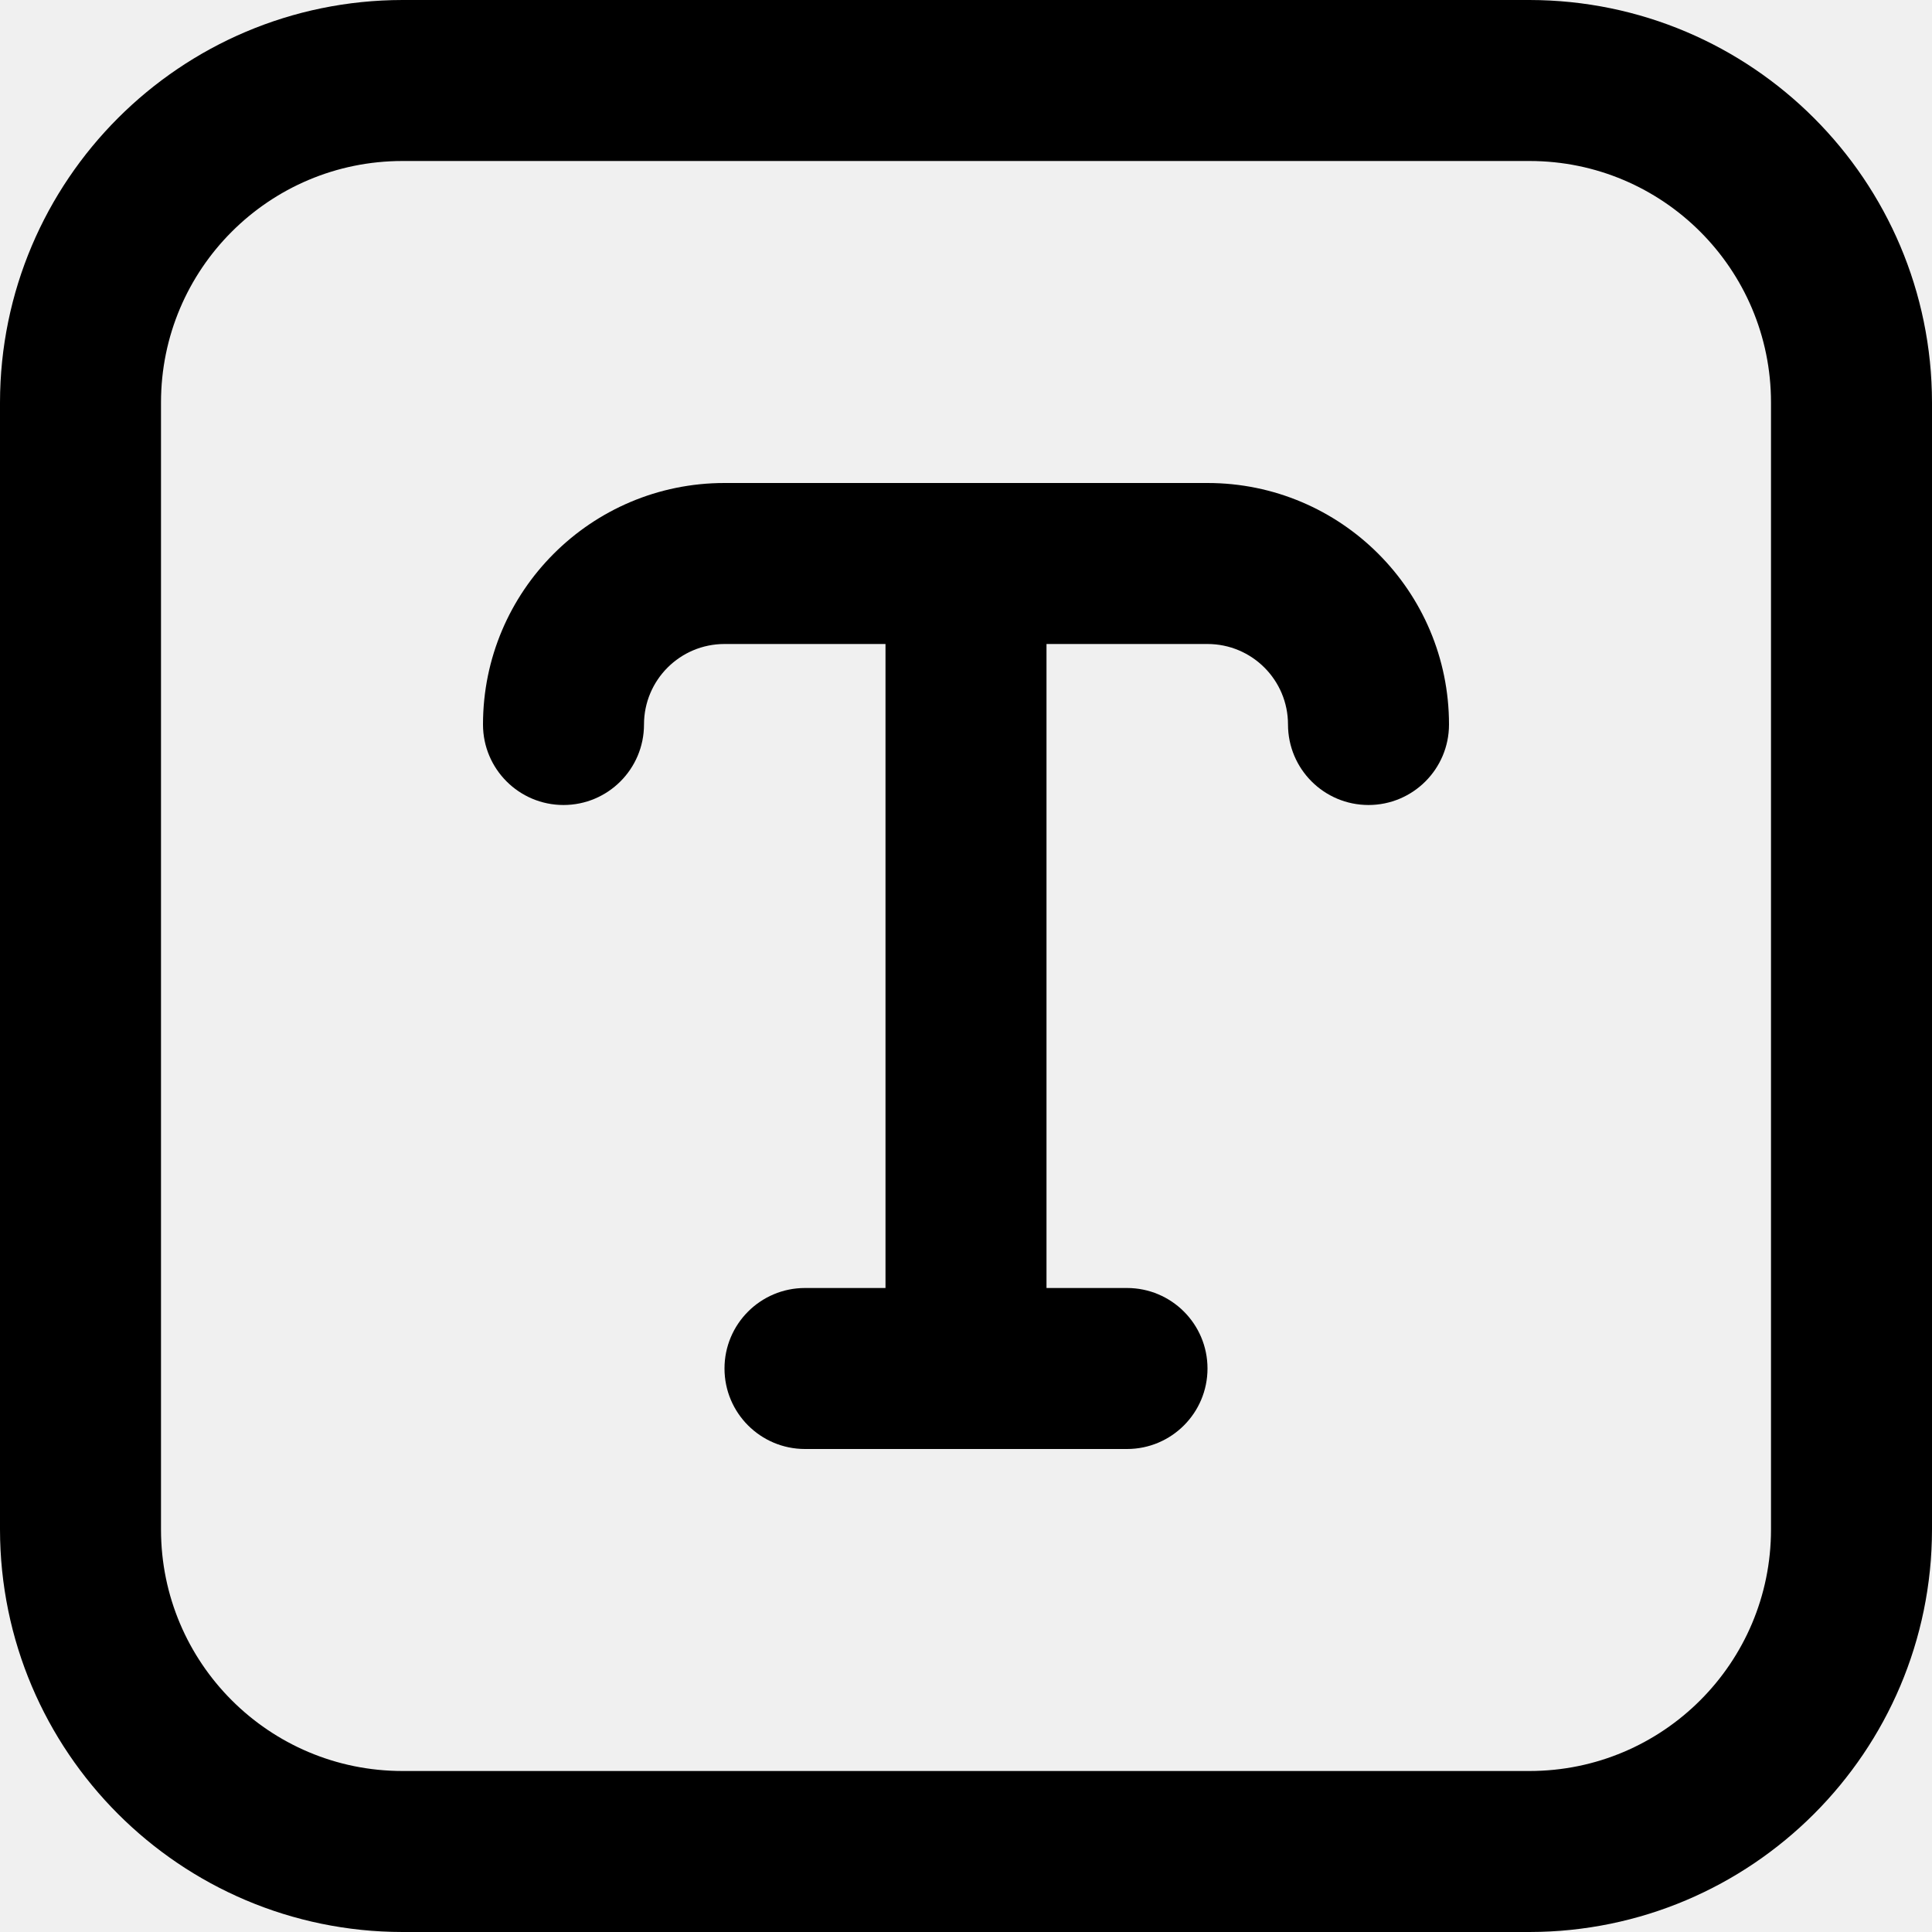
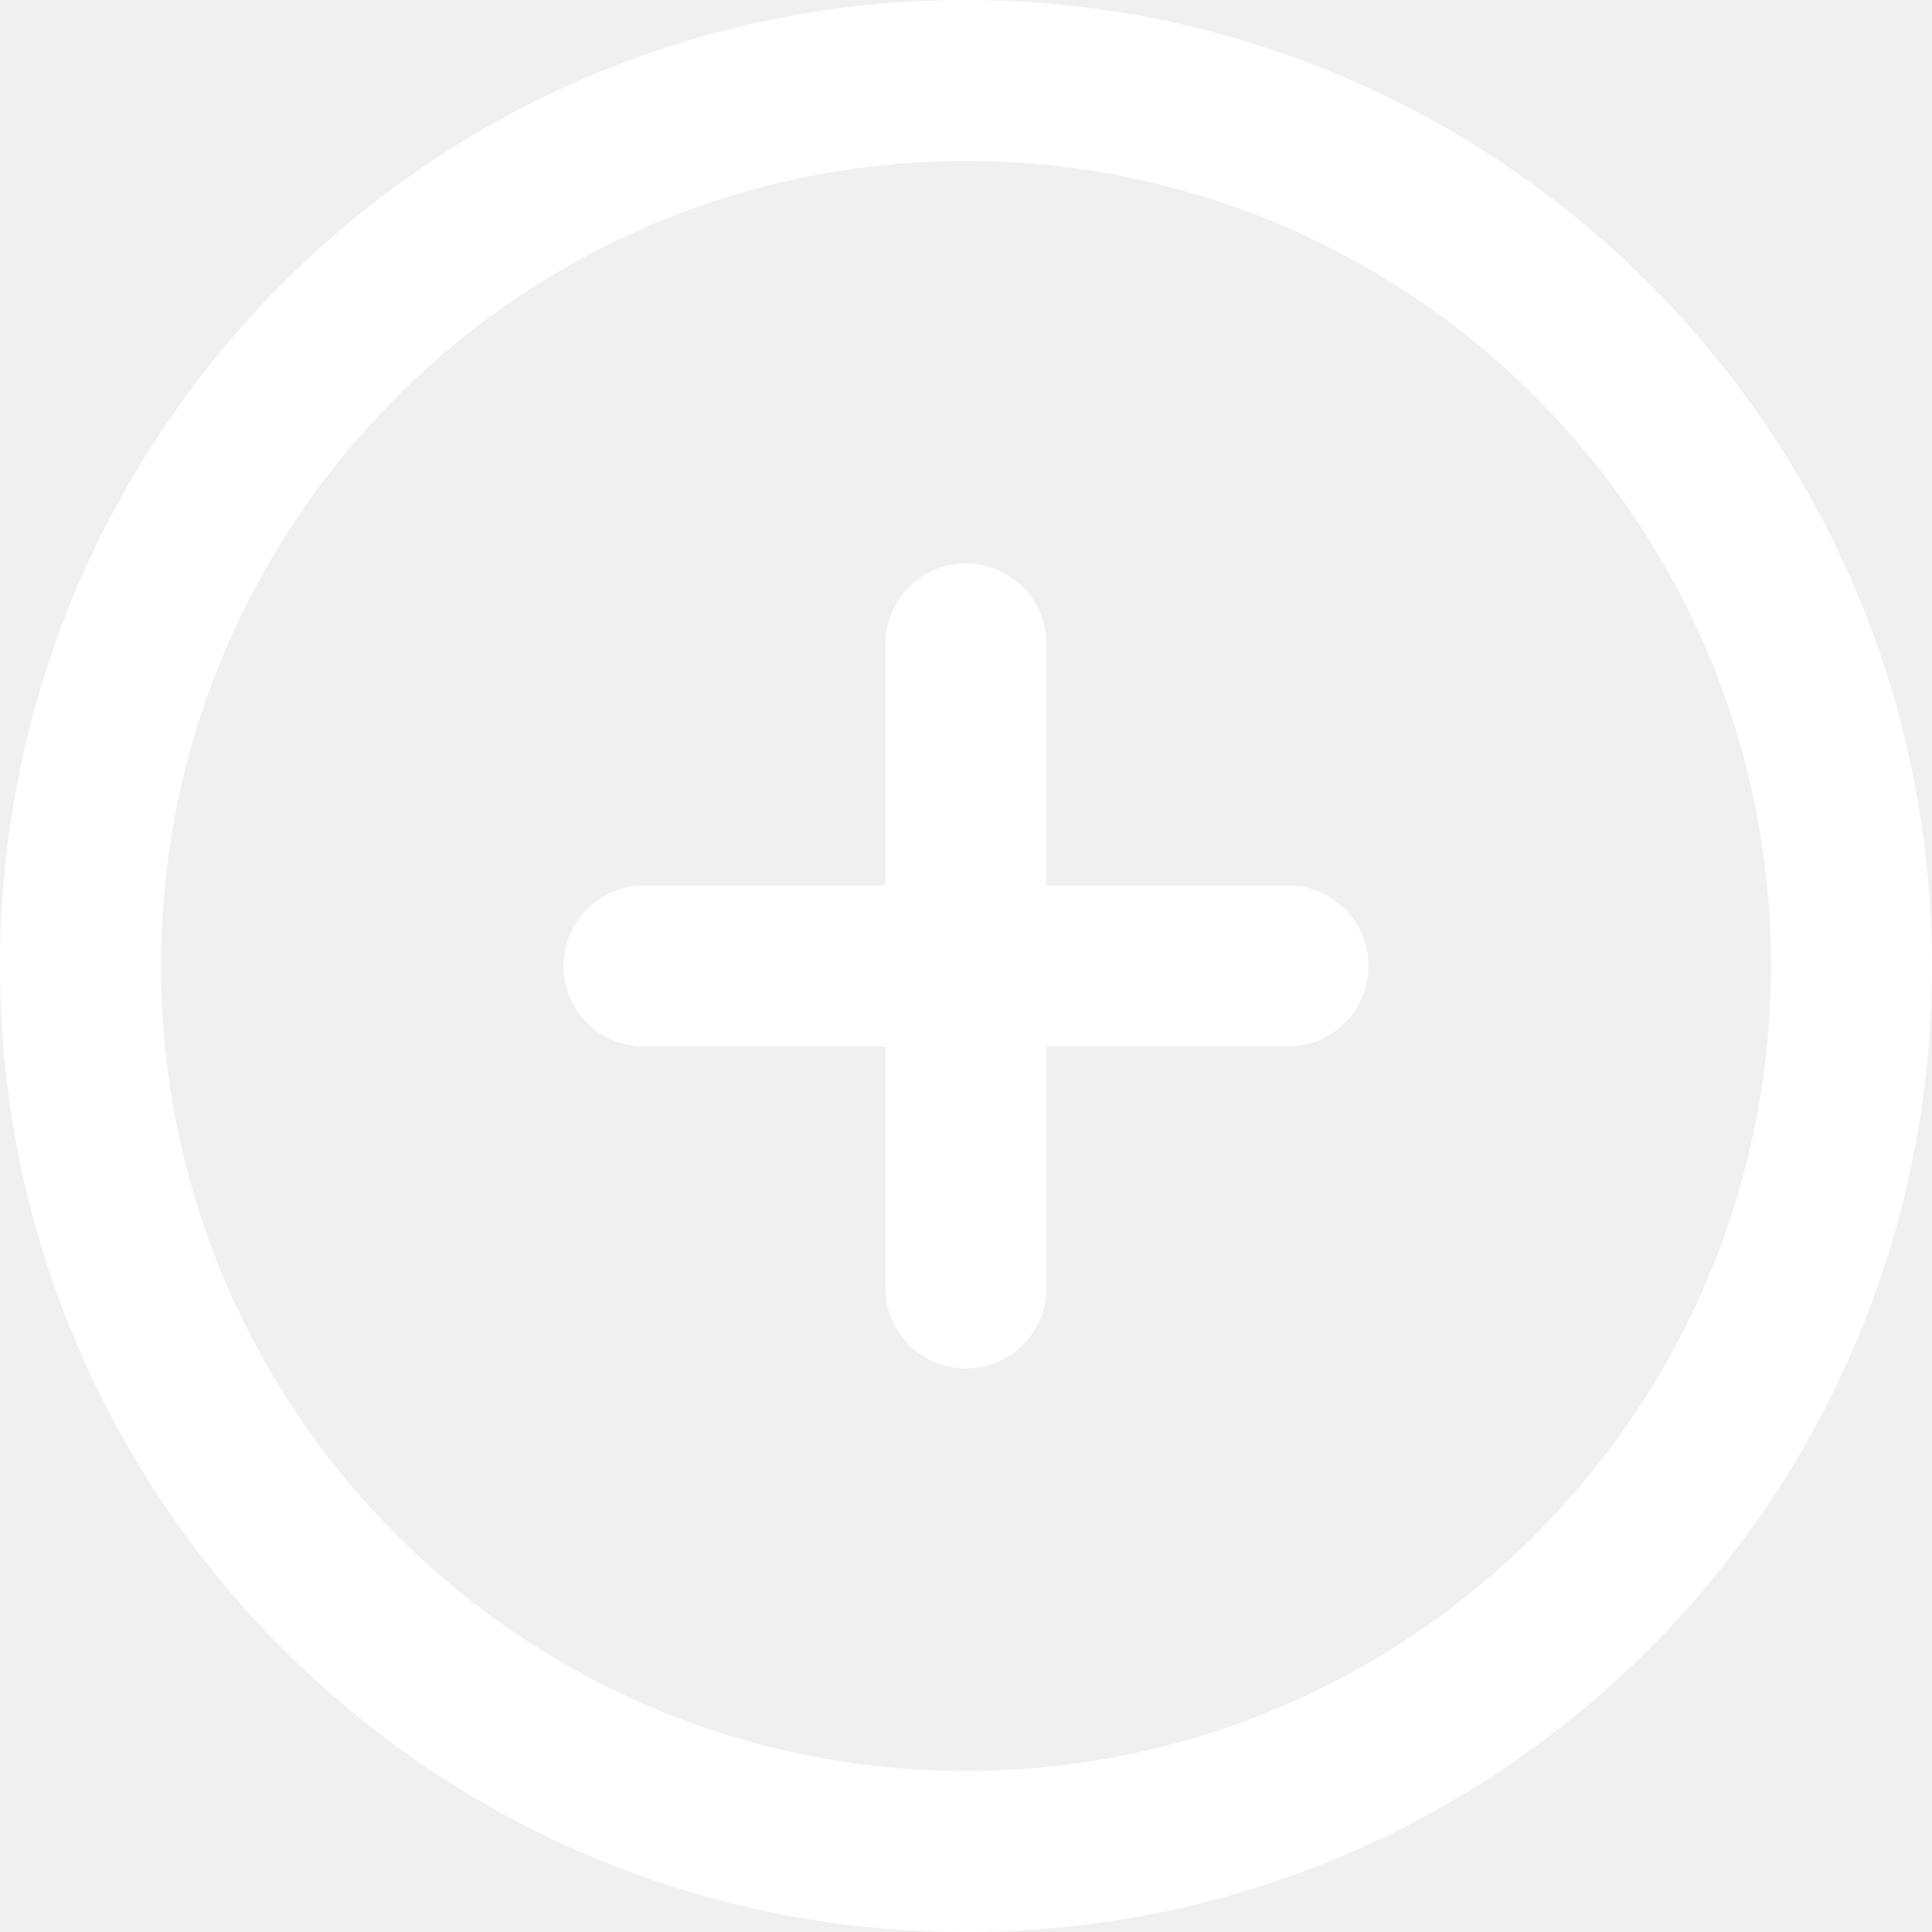
- <svg xmlns="http://www.w3.org/2000/svg" id="Layer_1" height="512" viewBox="0 0 24 24" width="512" data-name="Layer 1">
-   <path d="m19 0h-14a5.006 5.006 0 0 0 -5 5v14a5.006 5.006 0 0 0 5 5h14a5.006 5.006 0 0 0 5-5v-14a5.006 5.006 0 0 0 -5-5zm3 19a3 3 0 0 1 -3 3h-14a3 3 0 0 1 -3-3v-14a3 3 0 0 1 3-3h14a3 3 0 0 1 3 3zm-4-10a1 1 0 0 1 -2 0 1 1 0 0 0 -1-1h-2v8h1a1 1 0 0 1 0 2h-4a1 1 0 0 1 0-2h1v-8h-2a1 1 0 0 0 -1 1 1 1 0 0 1 -2 0 3 3 0 0 1 3-3h6a3 3 0 0 1 3 3z" />
+ <svg xmlns="http://www.w3.org/2000/svg" id="Layer_1" height="512" viewBox="0 0 24 24" width="512" data-name="Layer 1" style="fill: white">
+   <path d="m12 0a12 12 0 1 0 12 12 12.013 12.013 0 0 0 -12-12zm0 22a10 10 0 1 1 10-10 10.011 10.011 0 0 1 -10 10zm5-10a1 1 0 0 1 -1 1h-3v3a1 1 0 0 1 -2 0v-3h-3a1 1 0 0 1 0-2h3v-3a1 1 0 0 1 2 0v3h3a1 1 0 0 1 1 1z" />
</svg>
